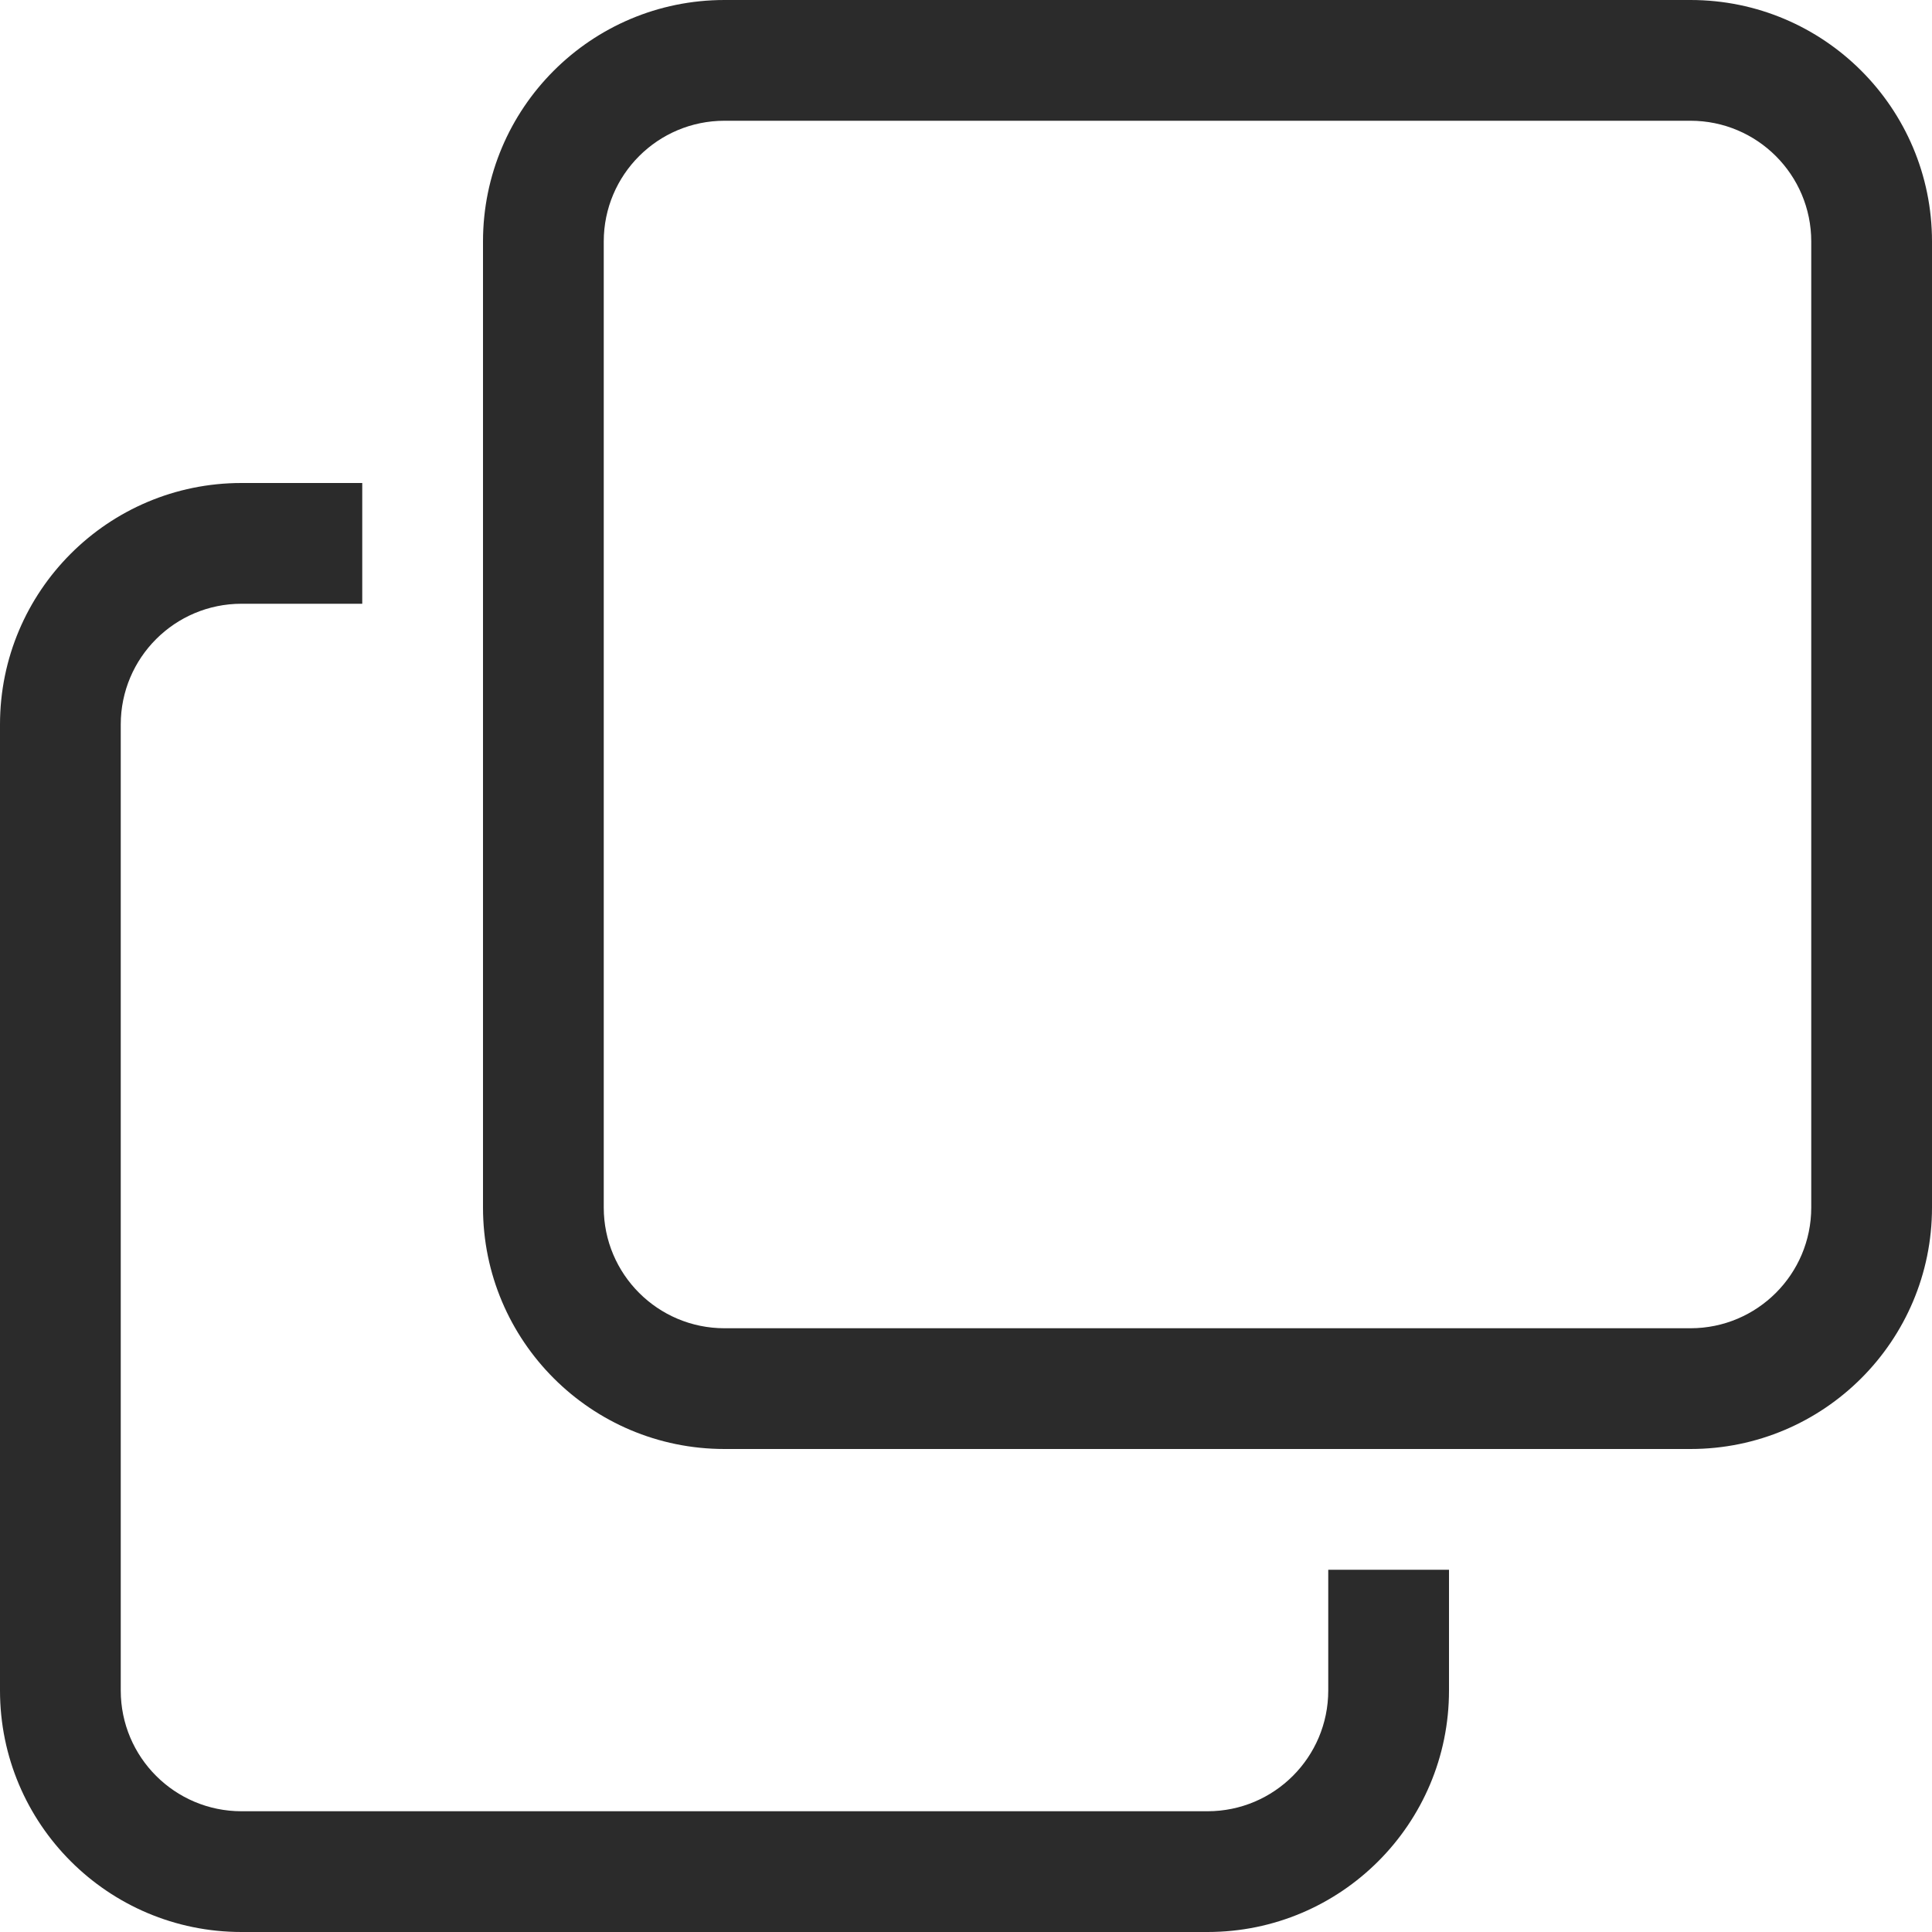
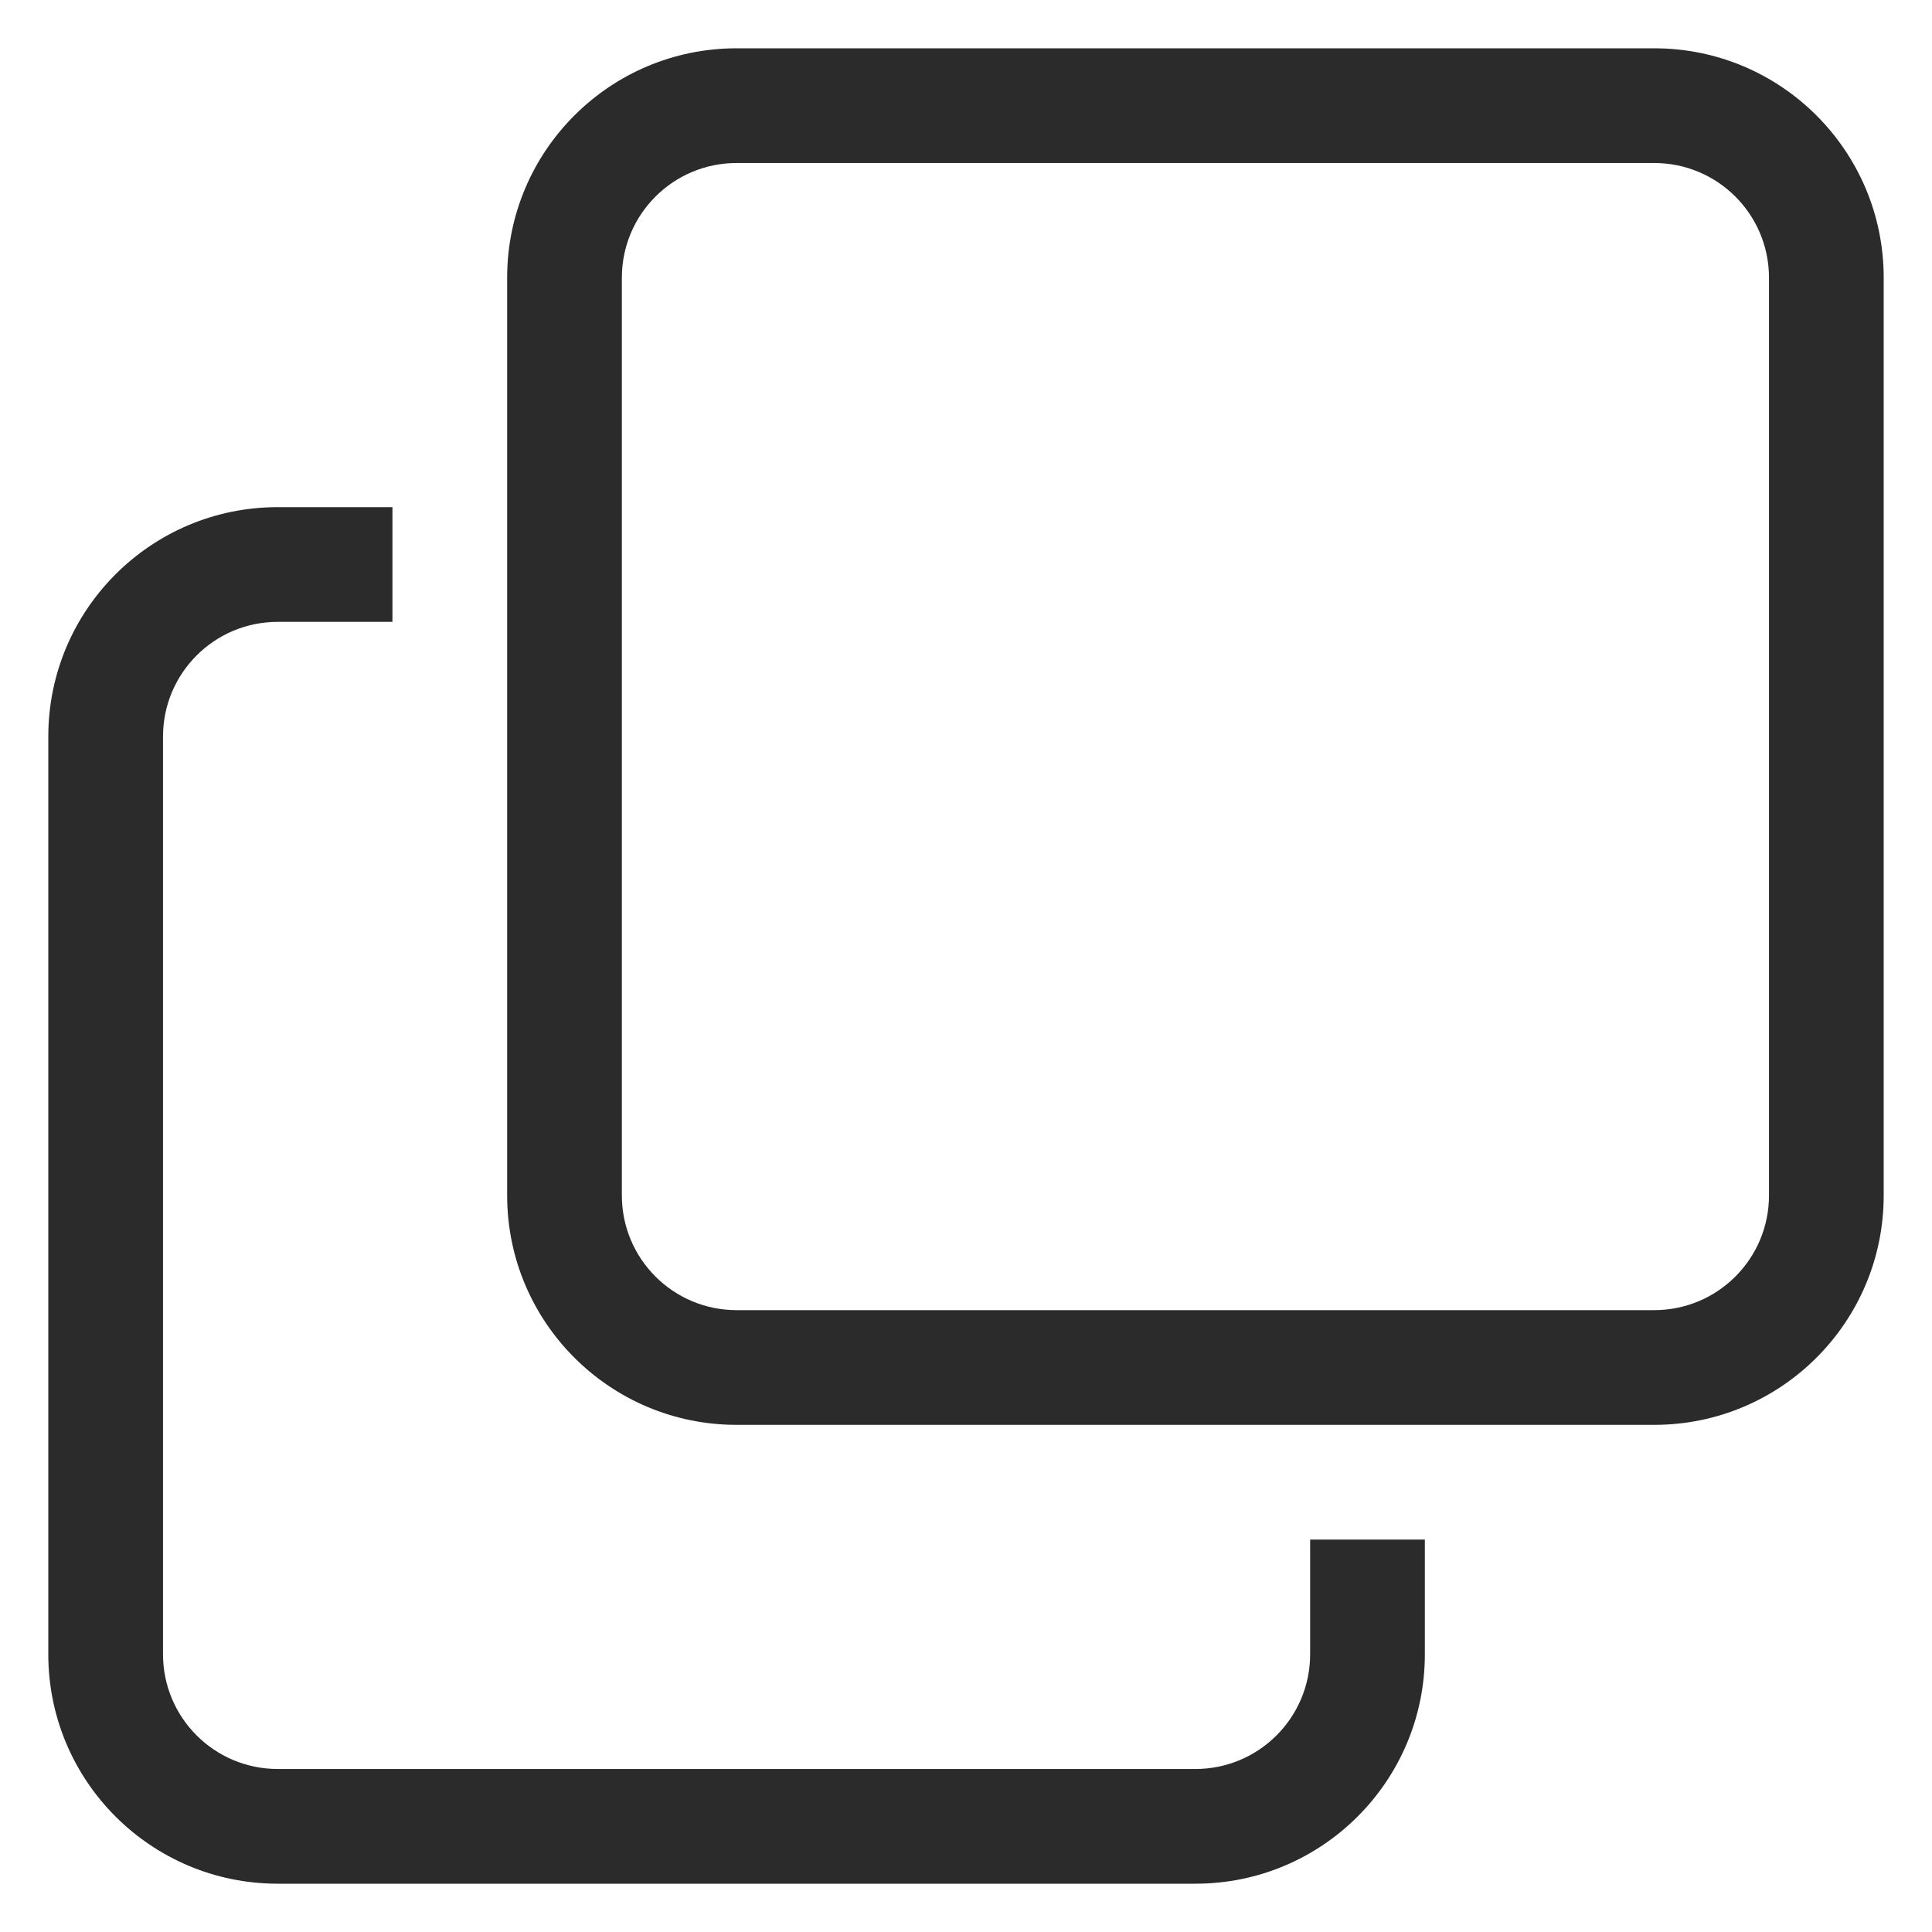
<svg xmlns="http://www.w3.org/2000/svg" width="24" height="24" viewBox="0 0 16 16">
  <path d="M0 0h16v16H0z" fill="none" />
-   <path fill="#2b2b2b" fill-rule="evenodd" d="M4 2a2 2 0 0 1 2-2h8a2 2 0 0 1 2 2v8a2 2 0 0 1-2 2H6a2 2 0 0 1-2-2zm2-1a1 1 0 0 0-1 1v8a1 1 0 0 0 1 1h8a1 1 0 0 0 1-1V2a1 1 0 0 0-1-1zM2 5a1 1 0 0 0-1 1v8a1 1 0 0 0 1 1h8a1 1 0 0 0 1-1v-1h1v1a2 2 0 0 1-2 2H2a2 2 0 0 1-2-2V6a2 2 0 0 1 2-2h1v1z" />
+   <g transform="translate(8, 8) scale(0.95) translate(-8, -8)">
+     <path fill="#2b2b2b" fill-rule="evenodd" d="M4 2a2 2 0 0 1 2-2h8a2 2 0 0 1 2 2v8a2 2 0 0 1-2 2H6a2 2 0 0 1-2-2zm2-1a1 1 0 0 0-1 1v8a1 1 0 0 0 1 1h8a1 1 0 0 0 1-1V2a1 1 0 0 0-1-1zM2 5a1 1 0 0 0-1 1v8a1 1 0 0 0 1 1h8a1 1 0 0 0 1-1v-1h1v1a2 2 0 0 1-2 2H2a2 2 0 0 1-2-2V6a2 2 0 0 1 2-2h1v1z" />
+   </g>
</svg>
